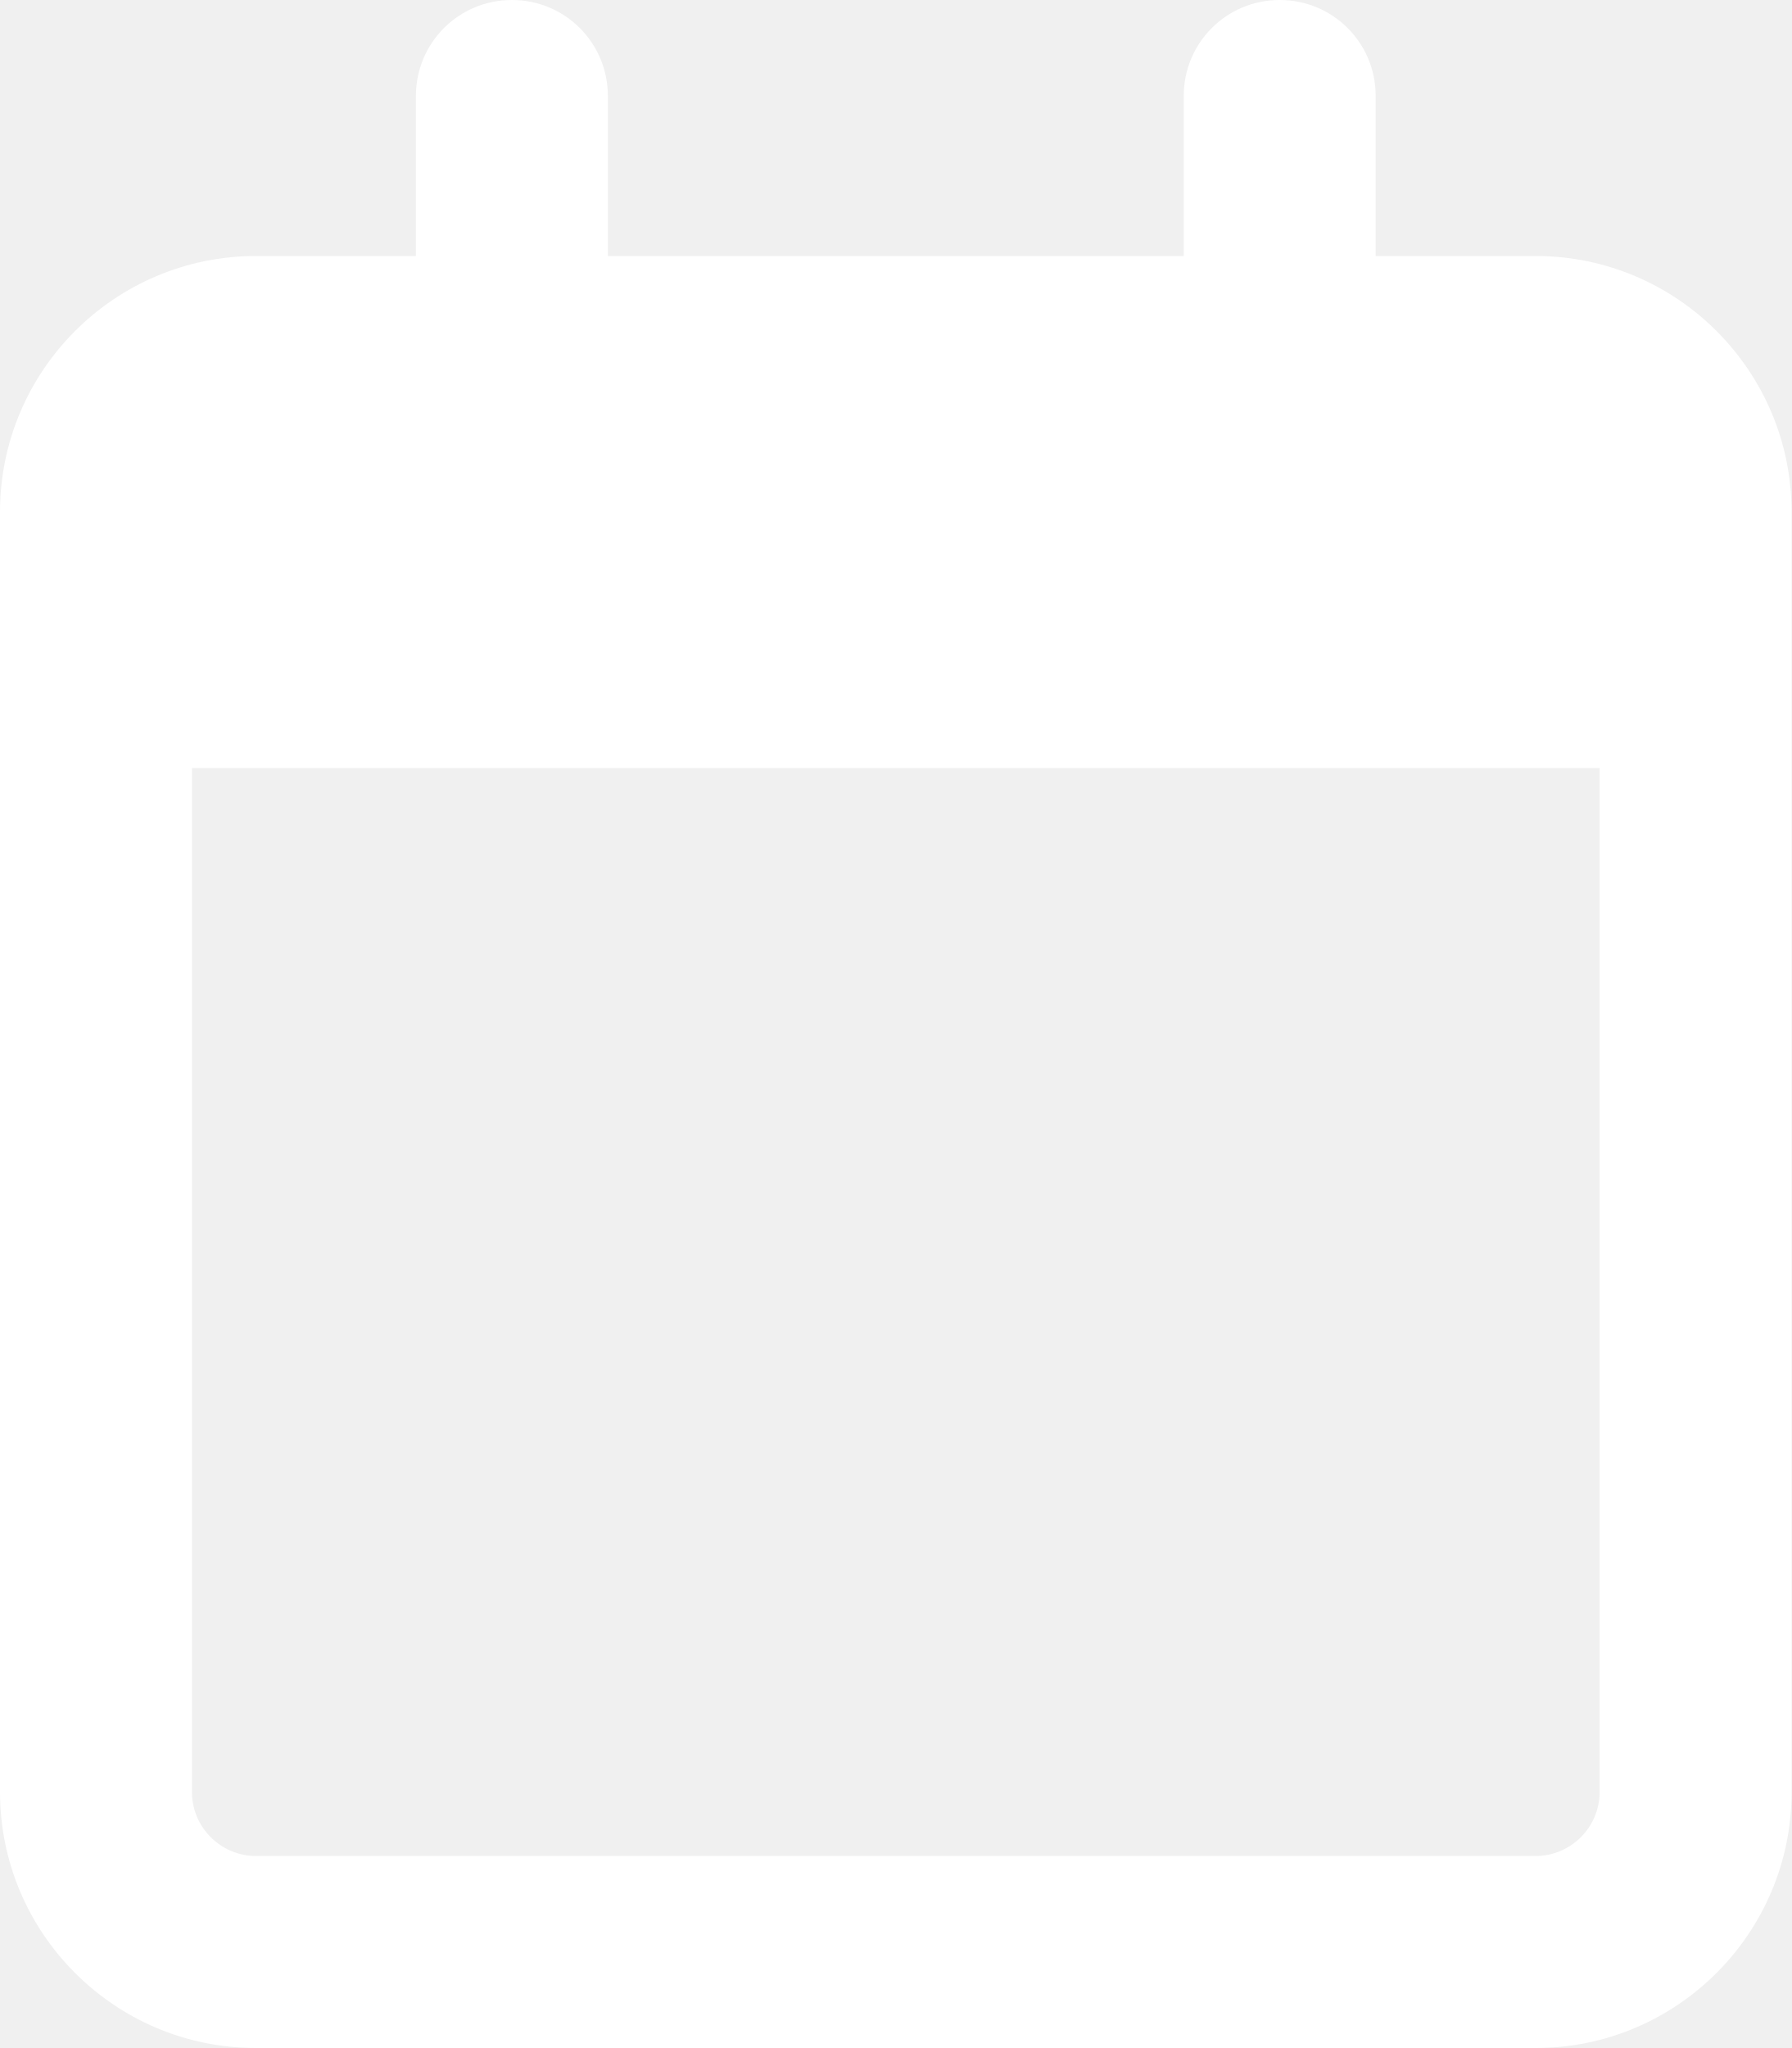
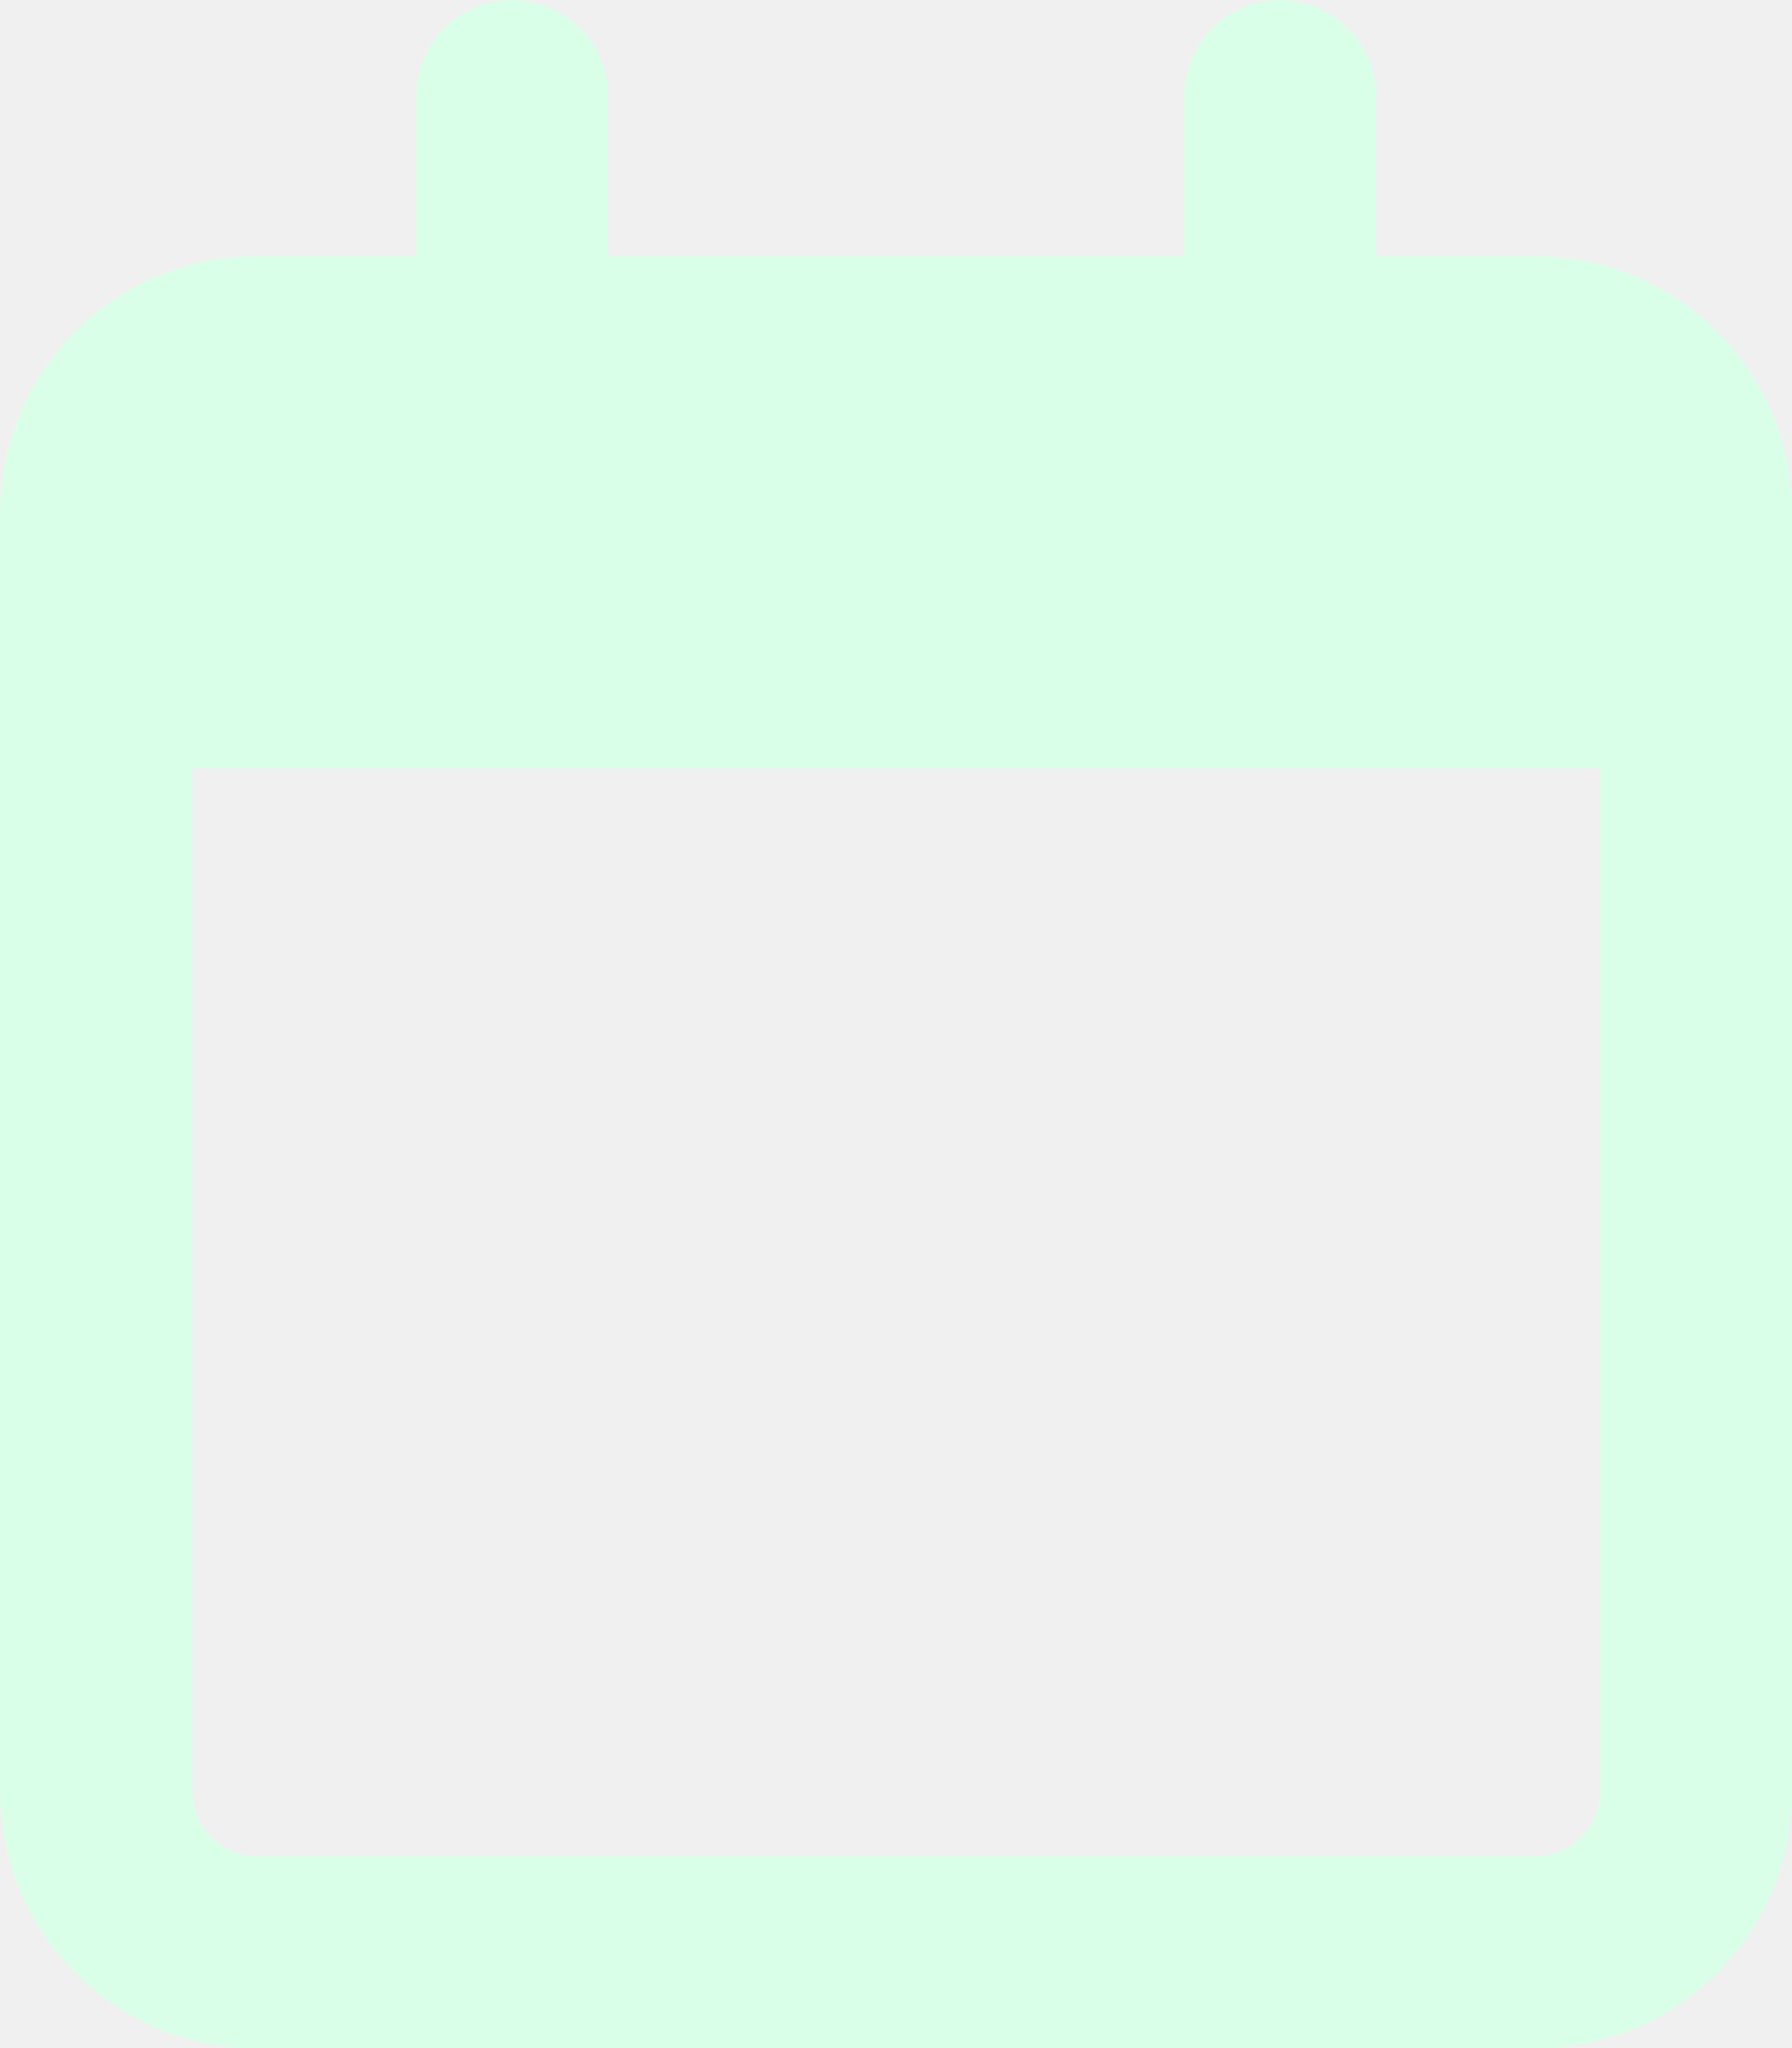
<svg xmlns="http://www.w3.org/2000/svg" viewBox="0 0 448 512">
  <style>
    path {
-       fill: white;
+       fill: #daffe9;
    }
  </style>
  <path d="M152 24c0-13.3-10.7-24-24-24s-24 10.7-24 24V64H64C28.7 64 0 92.7 0 128v16 48V448c0 35.3 28.7 64 64 64H384c35.3 0 64-28.7 64-64V192 144 128c0-35.3-28.7-64-64-64H344V24c0-13.3-10.7-24-24-24s-24 10.7-24 24V64H152V24zM48 192H400V448c0 8.8-7.2 16-16 16H64c-8.8 0-16-7.2-16-16V192z" />
</svg>
